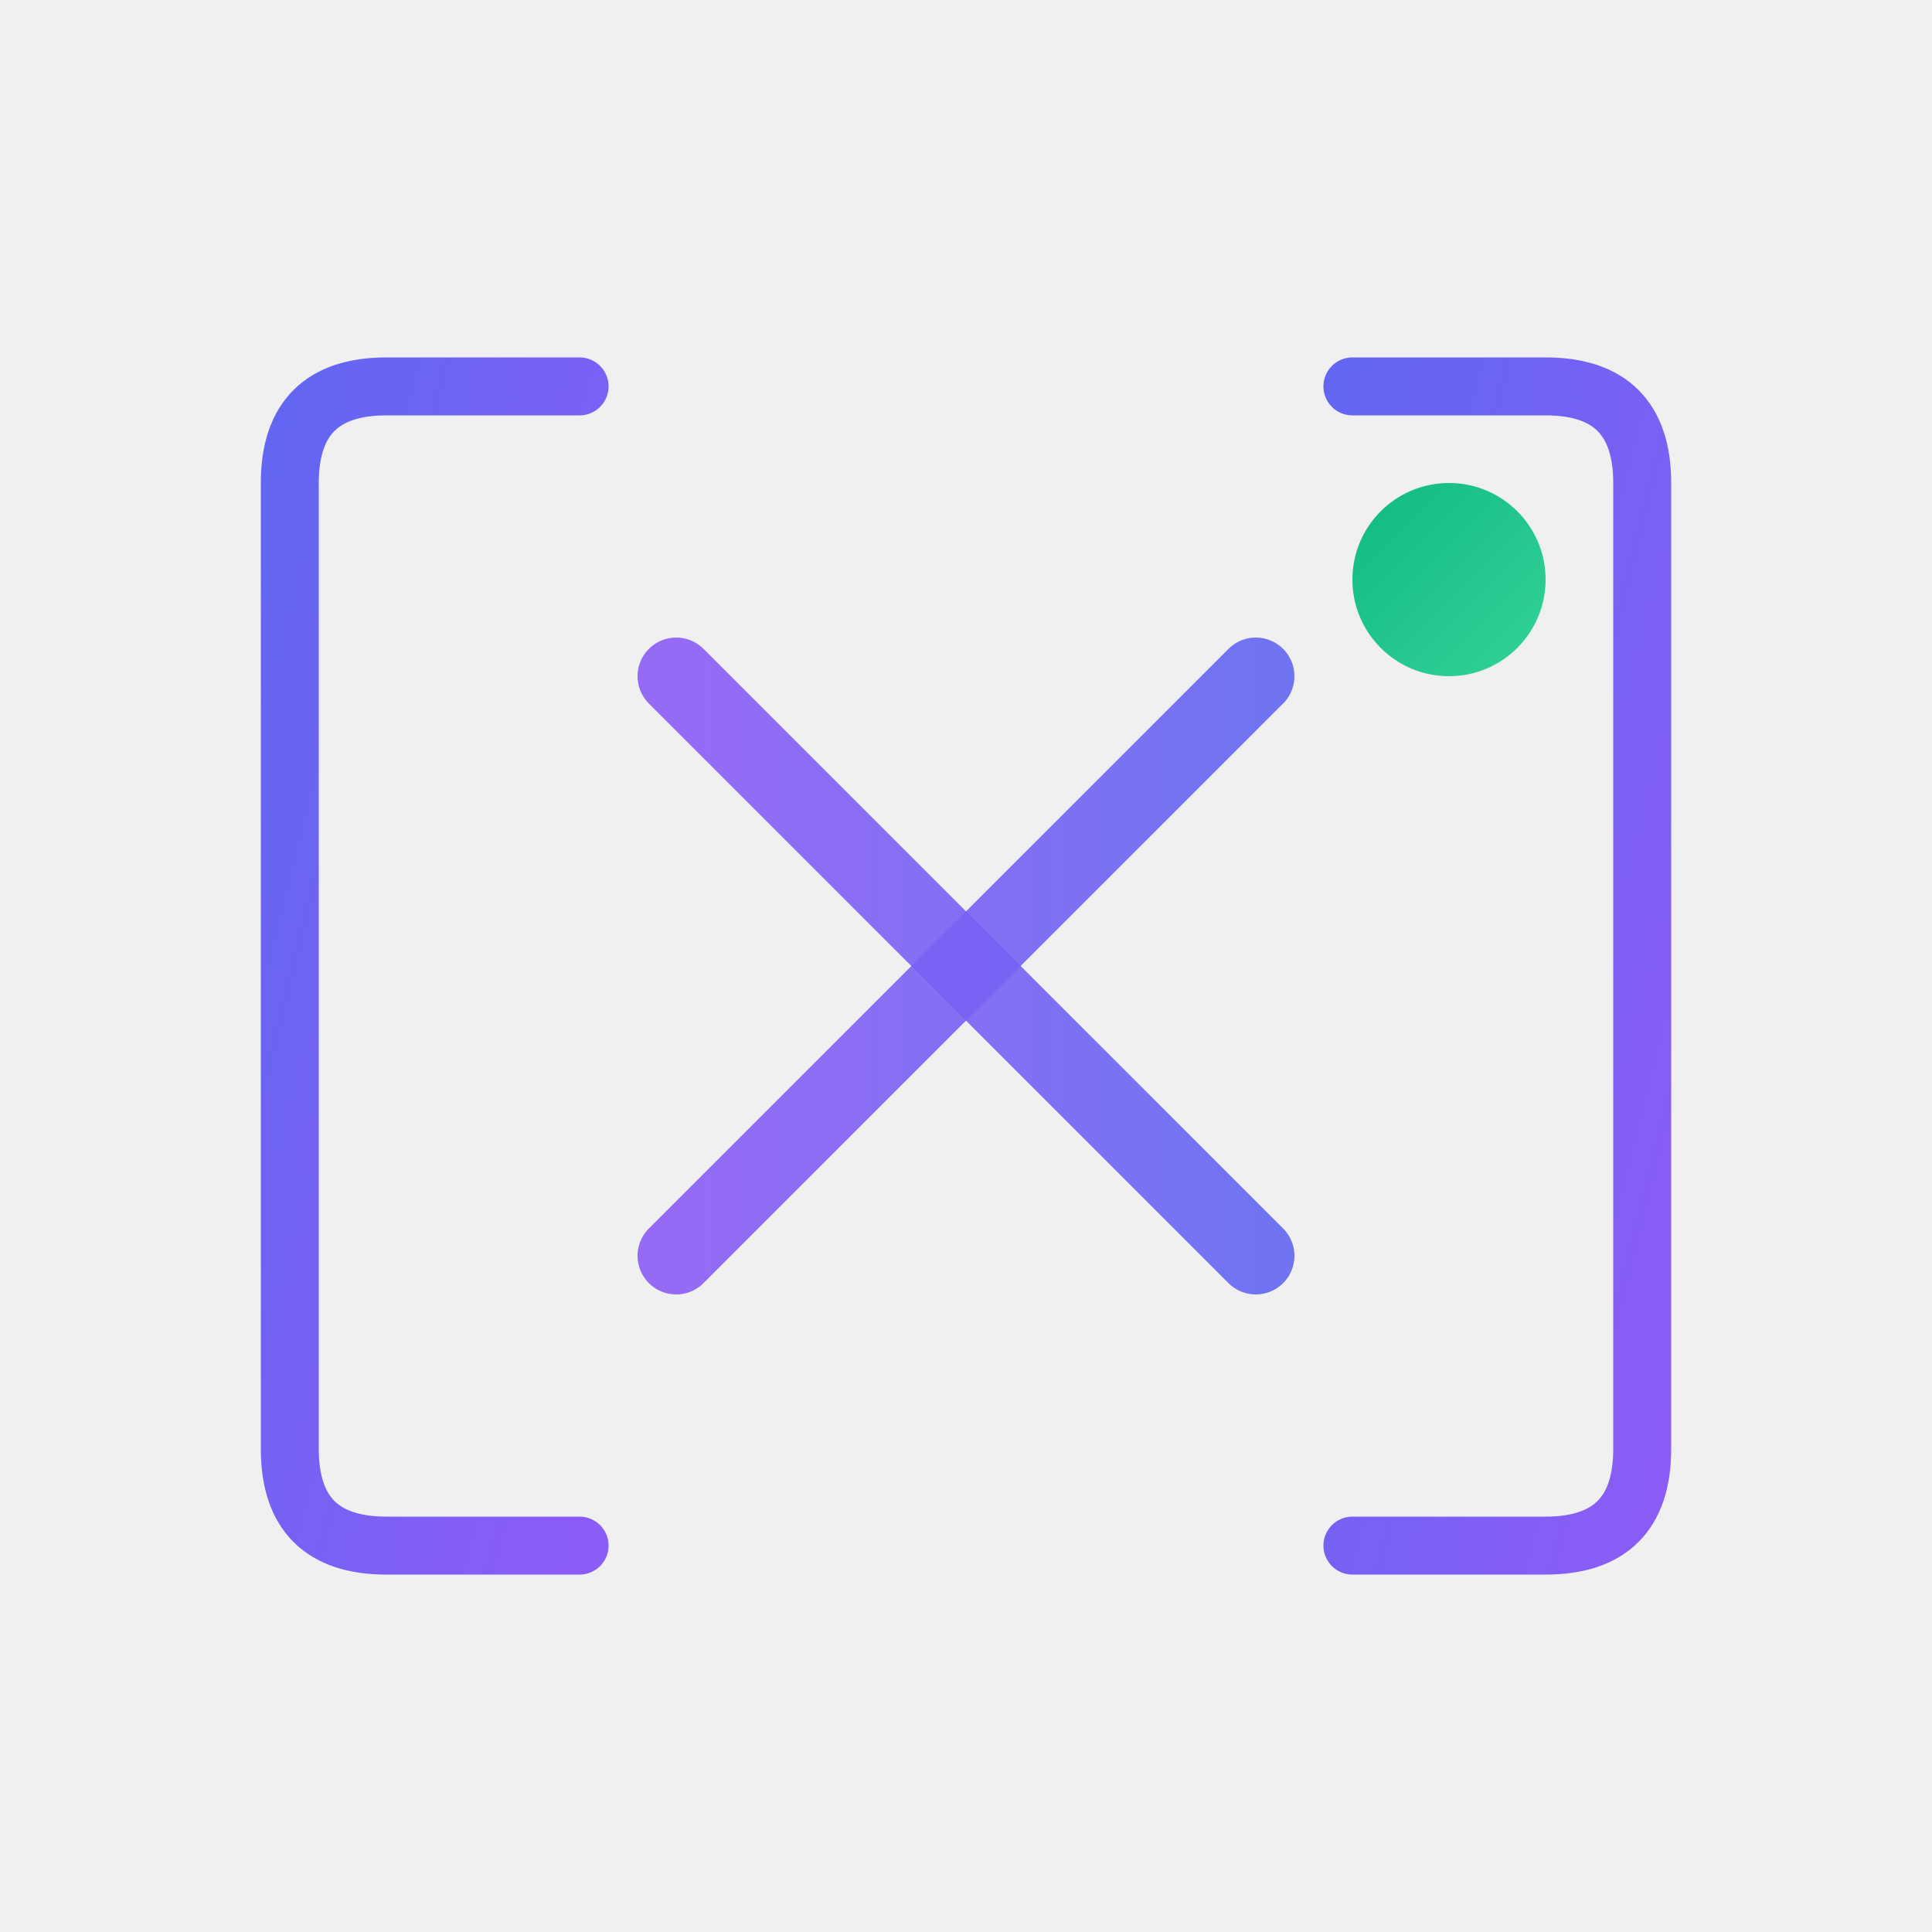
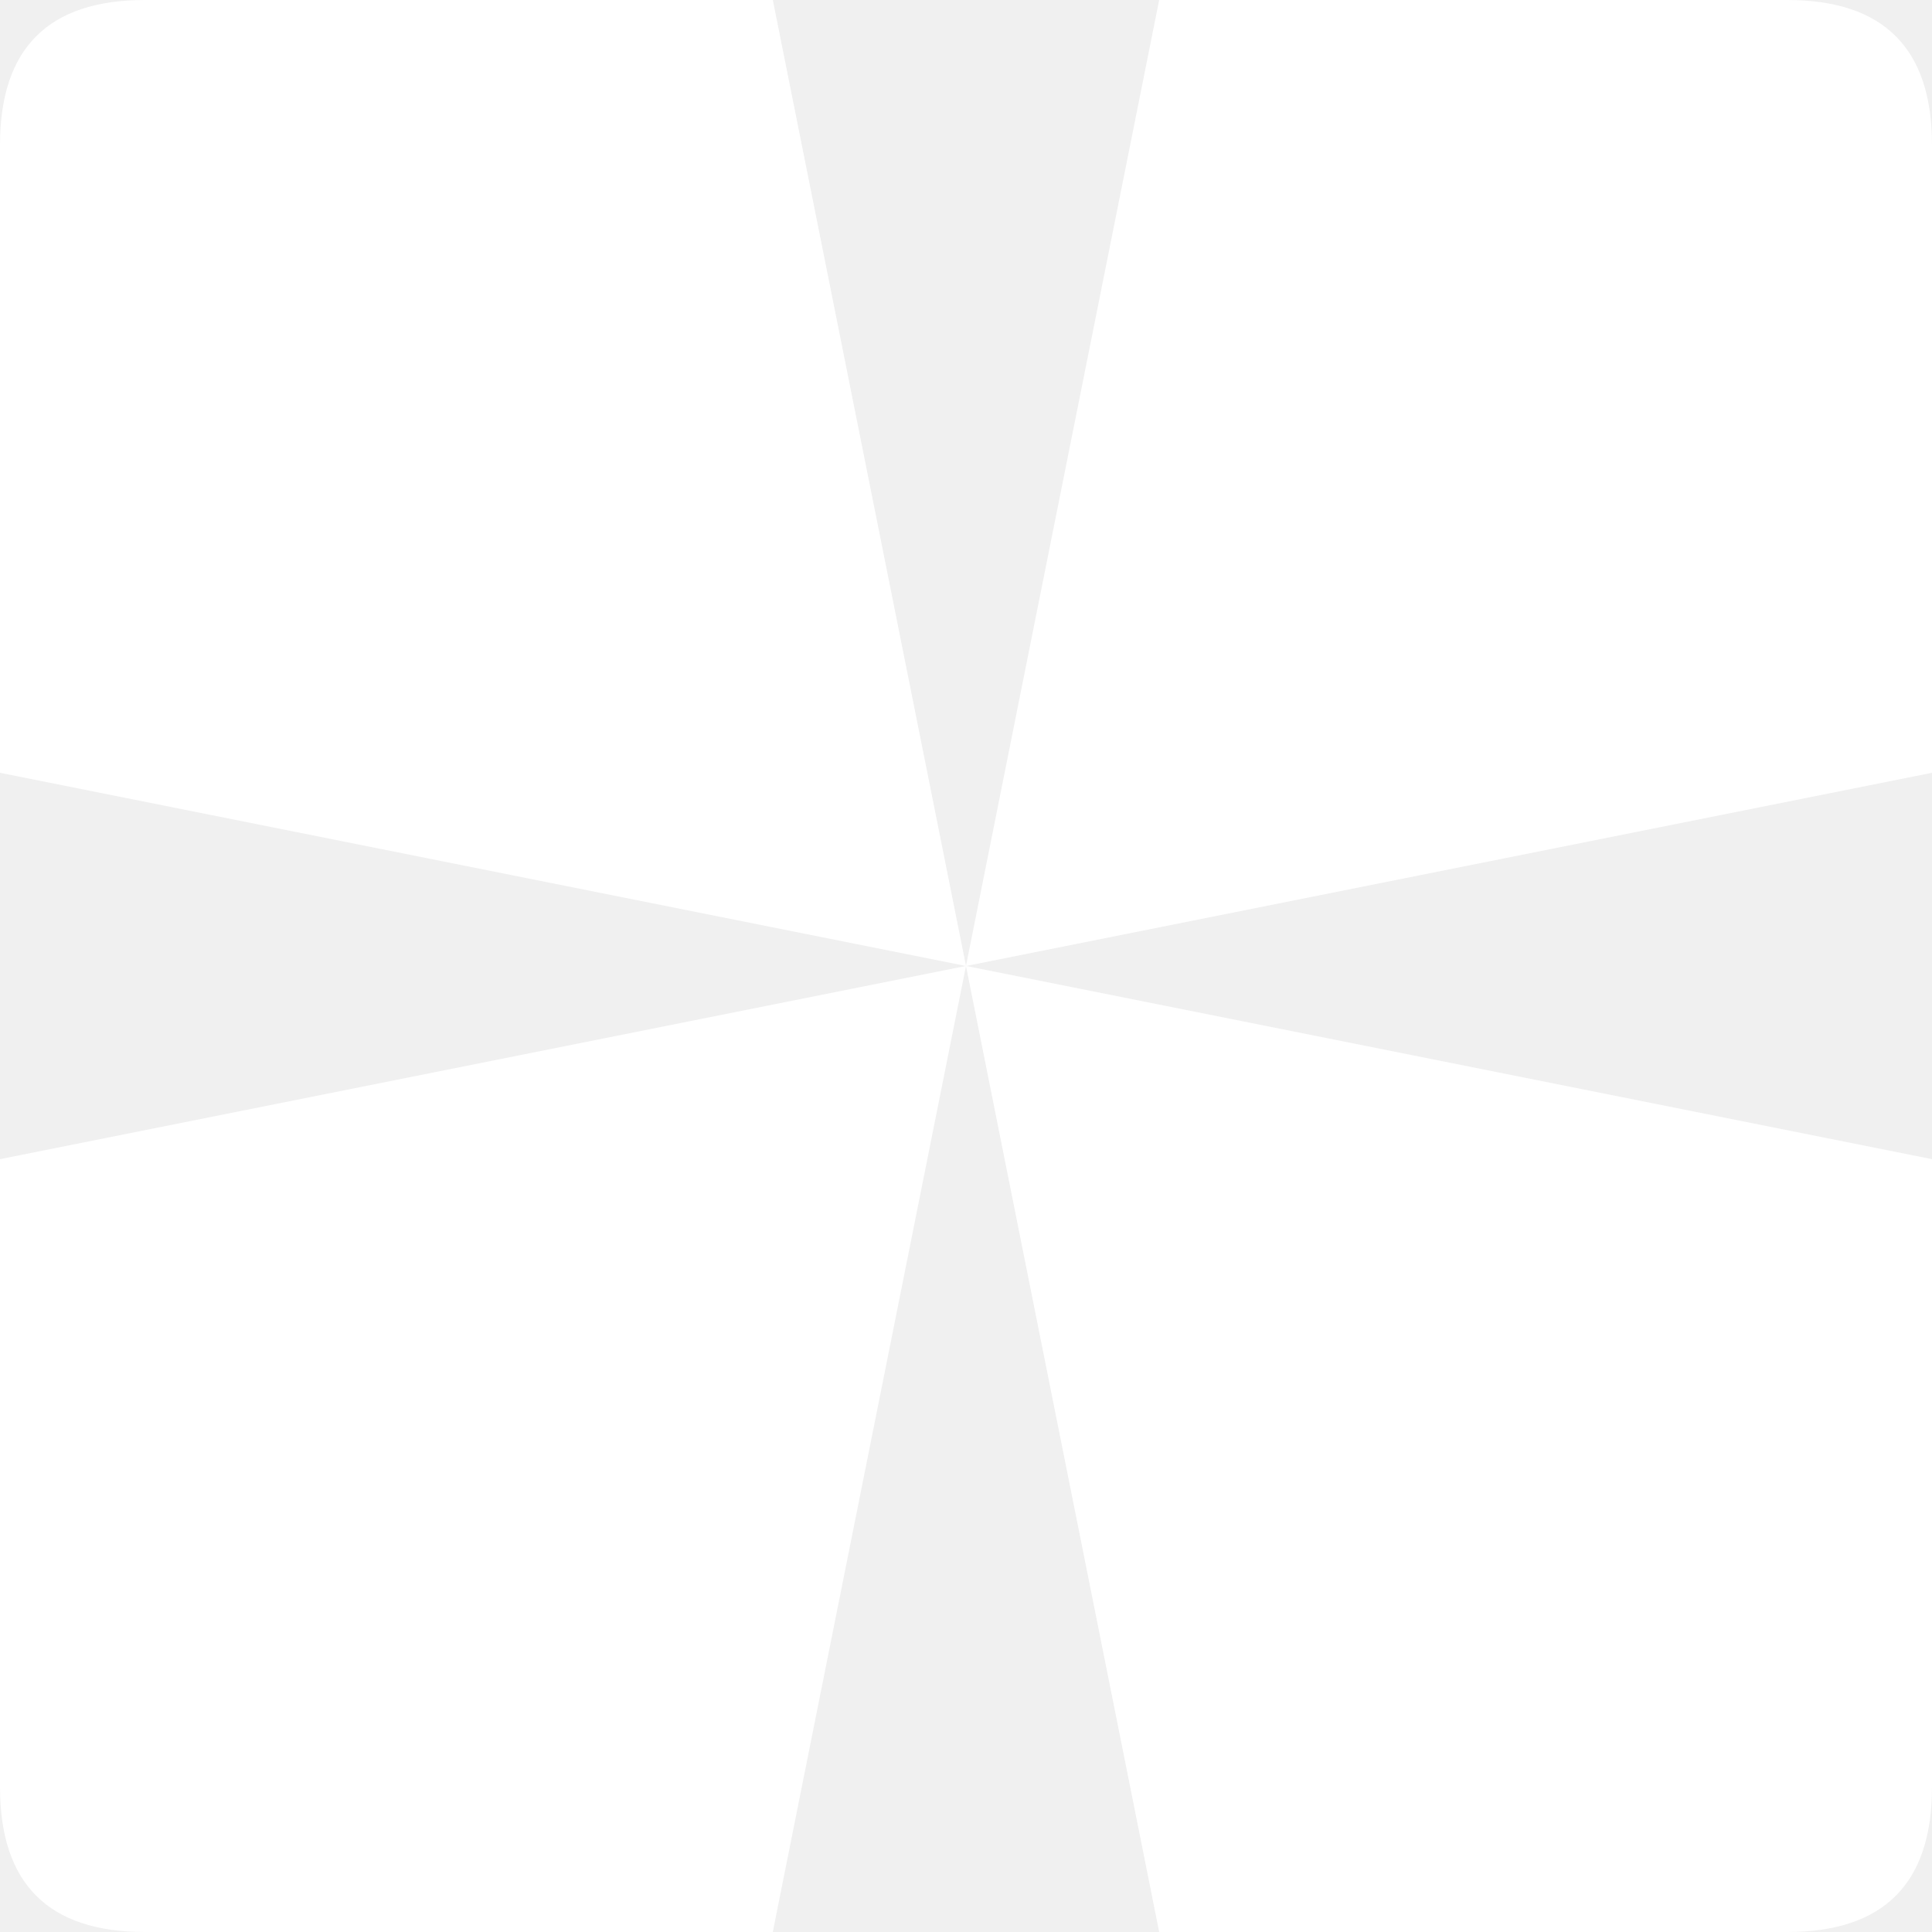
- <svg xmlns="http://www.w3.org/2000/svg" width="512" height="512" viewBox="0 0 200 200">
-   <defs>
-     <linearGradient id="bracketGradient" x1="0%" y1="0%" x2="100%" y2="100%">
-       <stop offset="0%" style="stop-color:#6366f1;stop-opacity:1" />
-       <stop offset="100%" style="stop-color:#8b5cf6;stop-opacity:1" />
-     </linearGradient>
-     <linearGradient id="xGradient" x1="0%" y1="0%" x2="100%" y2="0%">
-       <stop offset="0%" style="stop-color:#8b5cf6;stop-opacity:1" />
-       <stop offset="100%" style="stop-color:#6366f1;stop-opacity:1" />
-     </linearGradient>
-     <linearGradient id="aiDotGradient" x1="0%" y1="0%" x2="100%" y2="100%">
-       <stop offset="0%" style="stop-color:#10b981;stop-opacity:1" />
-       <stop offset="100%" style="stop-color:#34d399;stop-opacity:1" />
-     </linearGradient>
-   </defs>
-   <path d="M 60 40 L 40 40 Q 30 40 30 50 L 30 150 Q 30 160 40 160 L 60 160" stroke="url(#bracketGradient)" stroke-width="6" fill="none" stroke-linecap="round" />
-   <path d="M 140 40 L 160 40 Q 170 40 170 50 L 170 150 Q 170 160 160 160 L 140 160" stroke="url(#bracketGradient)" stroke-width="6" fill="none" stroke-linecap="round" />
-   <g>
-     <line x1="70" y1="70" x2="130" y2="130" stroke="url(#xGradient)" stroke-width="8" stroke-linecap="round" opacity="0.9" />
-     <line x1="130" y1="70" x2="70" y2="130" stroke="url(#xGradient)" stroke-width="8" stroke-linecap="round" opacity="0.9" />
-   </g>
-   <circle cx="150" cy="60" r="10" fill="url(#aiDotGradient)" />
+ <svg xmlns="http://www.w3.org/2000/svg" width="80" height="80" viewBox="0 0 80 80">
+   <path d="M6 0 Q0 0 0 6 L0 32 L40 40 L32 0 Z" fill="#FFFFFF" />
+   <path d="M48 0 L40 40 L80 32 L80 6 Q80 0 74 0 Z" fill="#FFFFFF" />
+   <path d="M0 48 L40 40 L32 80 L6 80 Q0 80 0 74 Z" fill="#FFFFFF" />
+   <path d="M40 40 L80 48 L80 74 Q80 80 74 80 L48 80 Z" fill="#FFFFFF" />
</svg>
